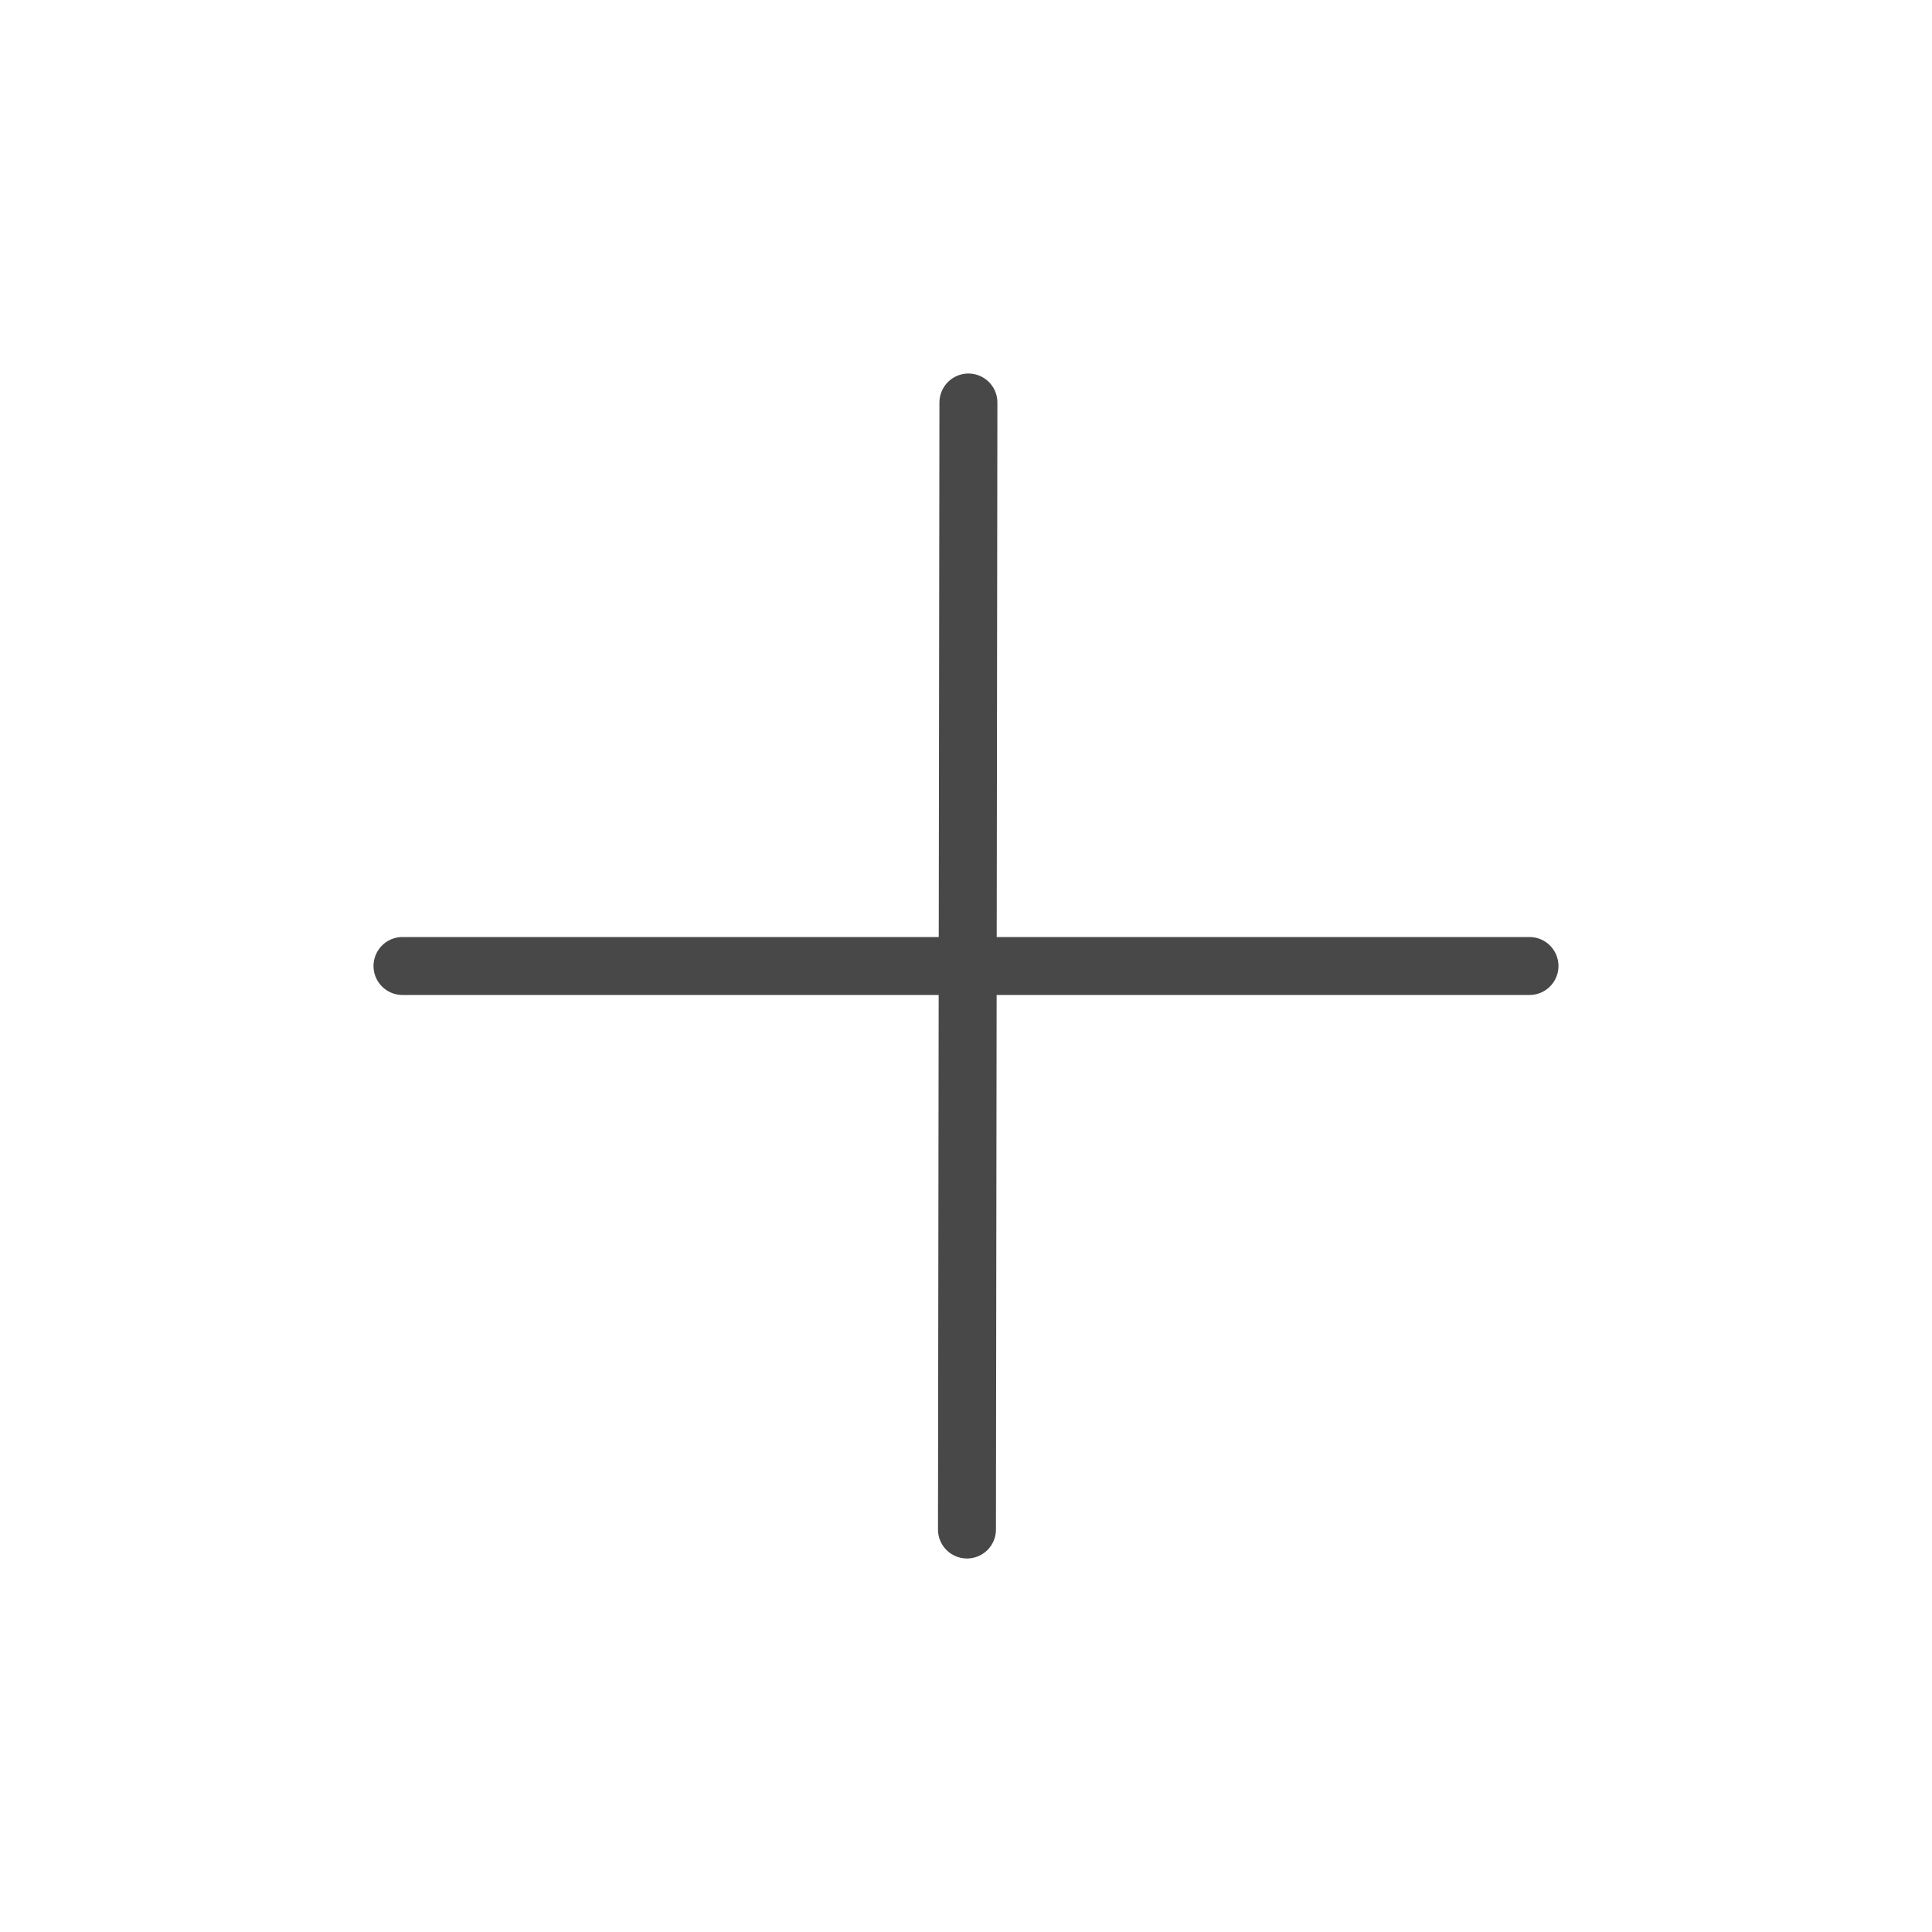
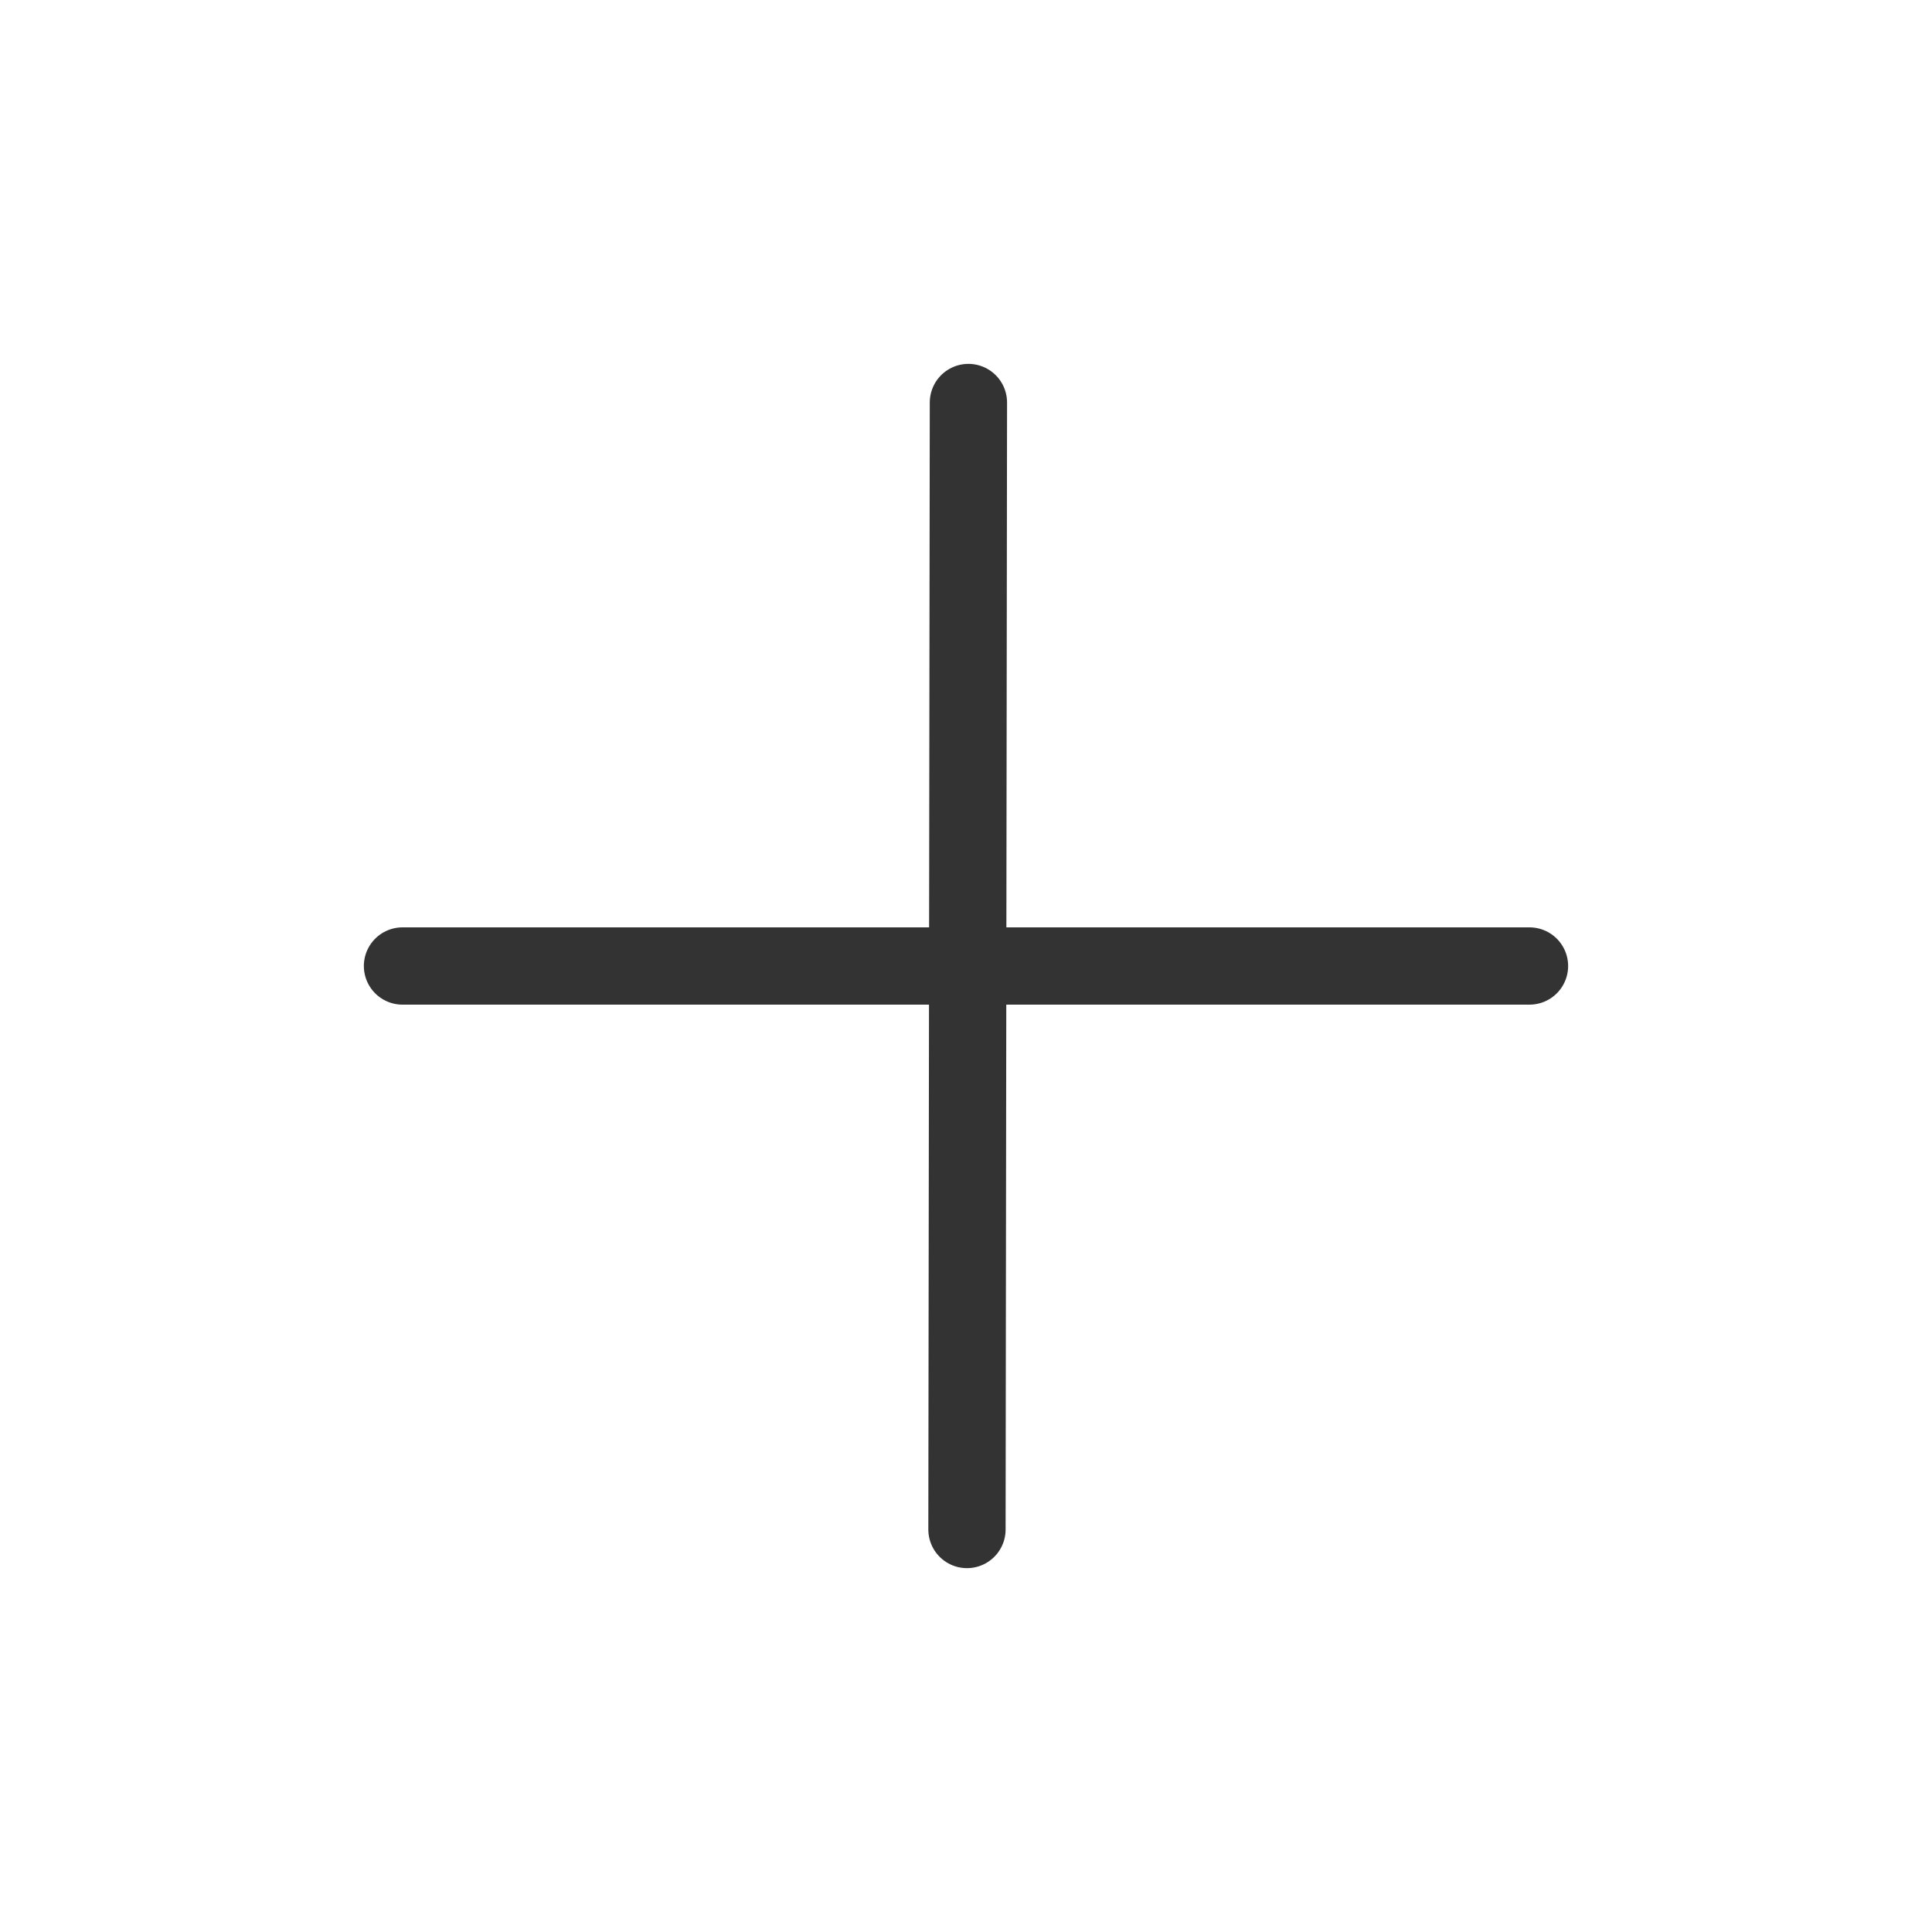
<svg xmlns="http://www.w3.org/2000/svg" width="100" height="100" viewBox="0 0 100 100" fill="none">
-   <path d="M50.125 20.834L50.05 79.167M20.833 50H79.166" stroke="#484848" stroke-width="3" stroke-linecap="round" stroke-linejoin="round" />
+   <path d="M50.125 20.834L50.05 79.167M20.833 50H79.166" stroke="#333333" stroke-width="4" stroke-linecap="round" stroke-linejoin="round" />
</svg>
